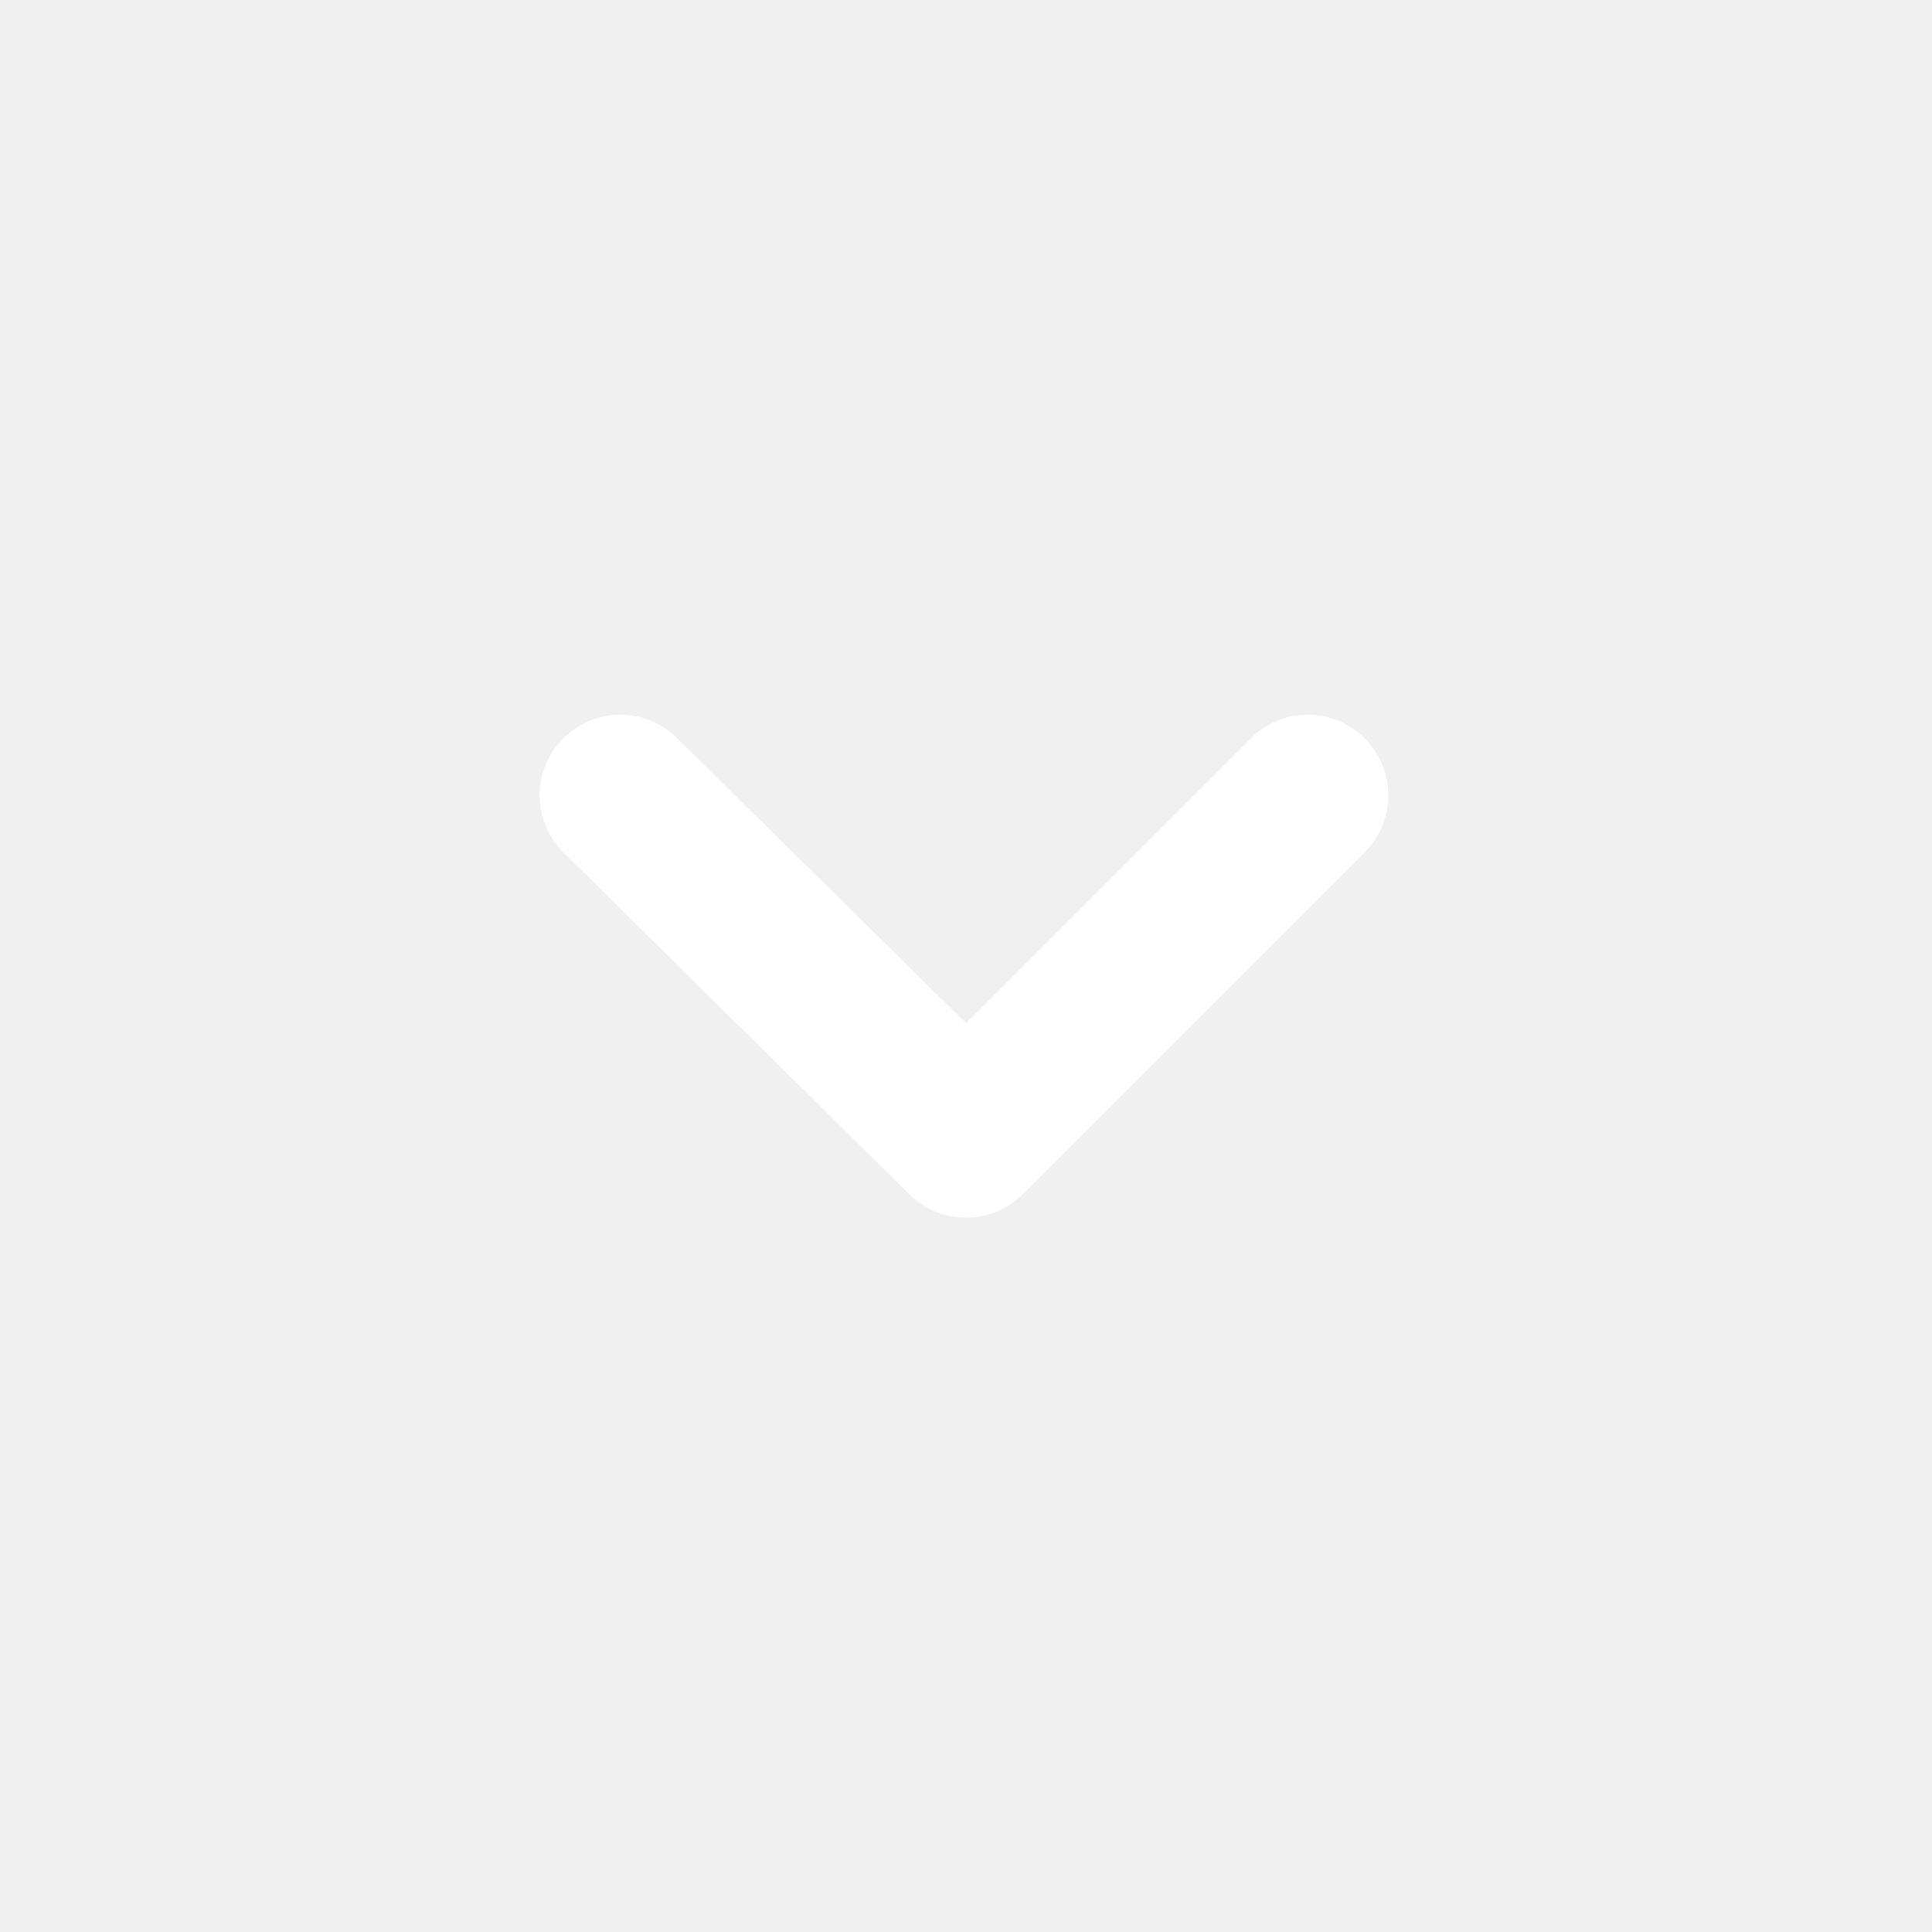
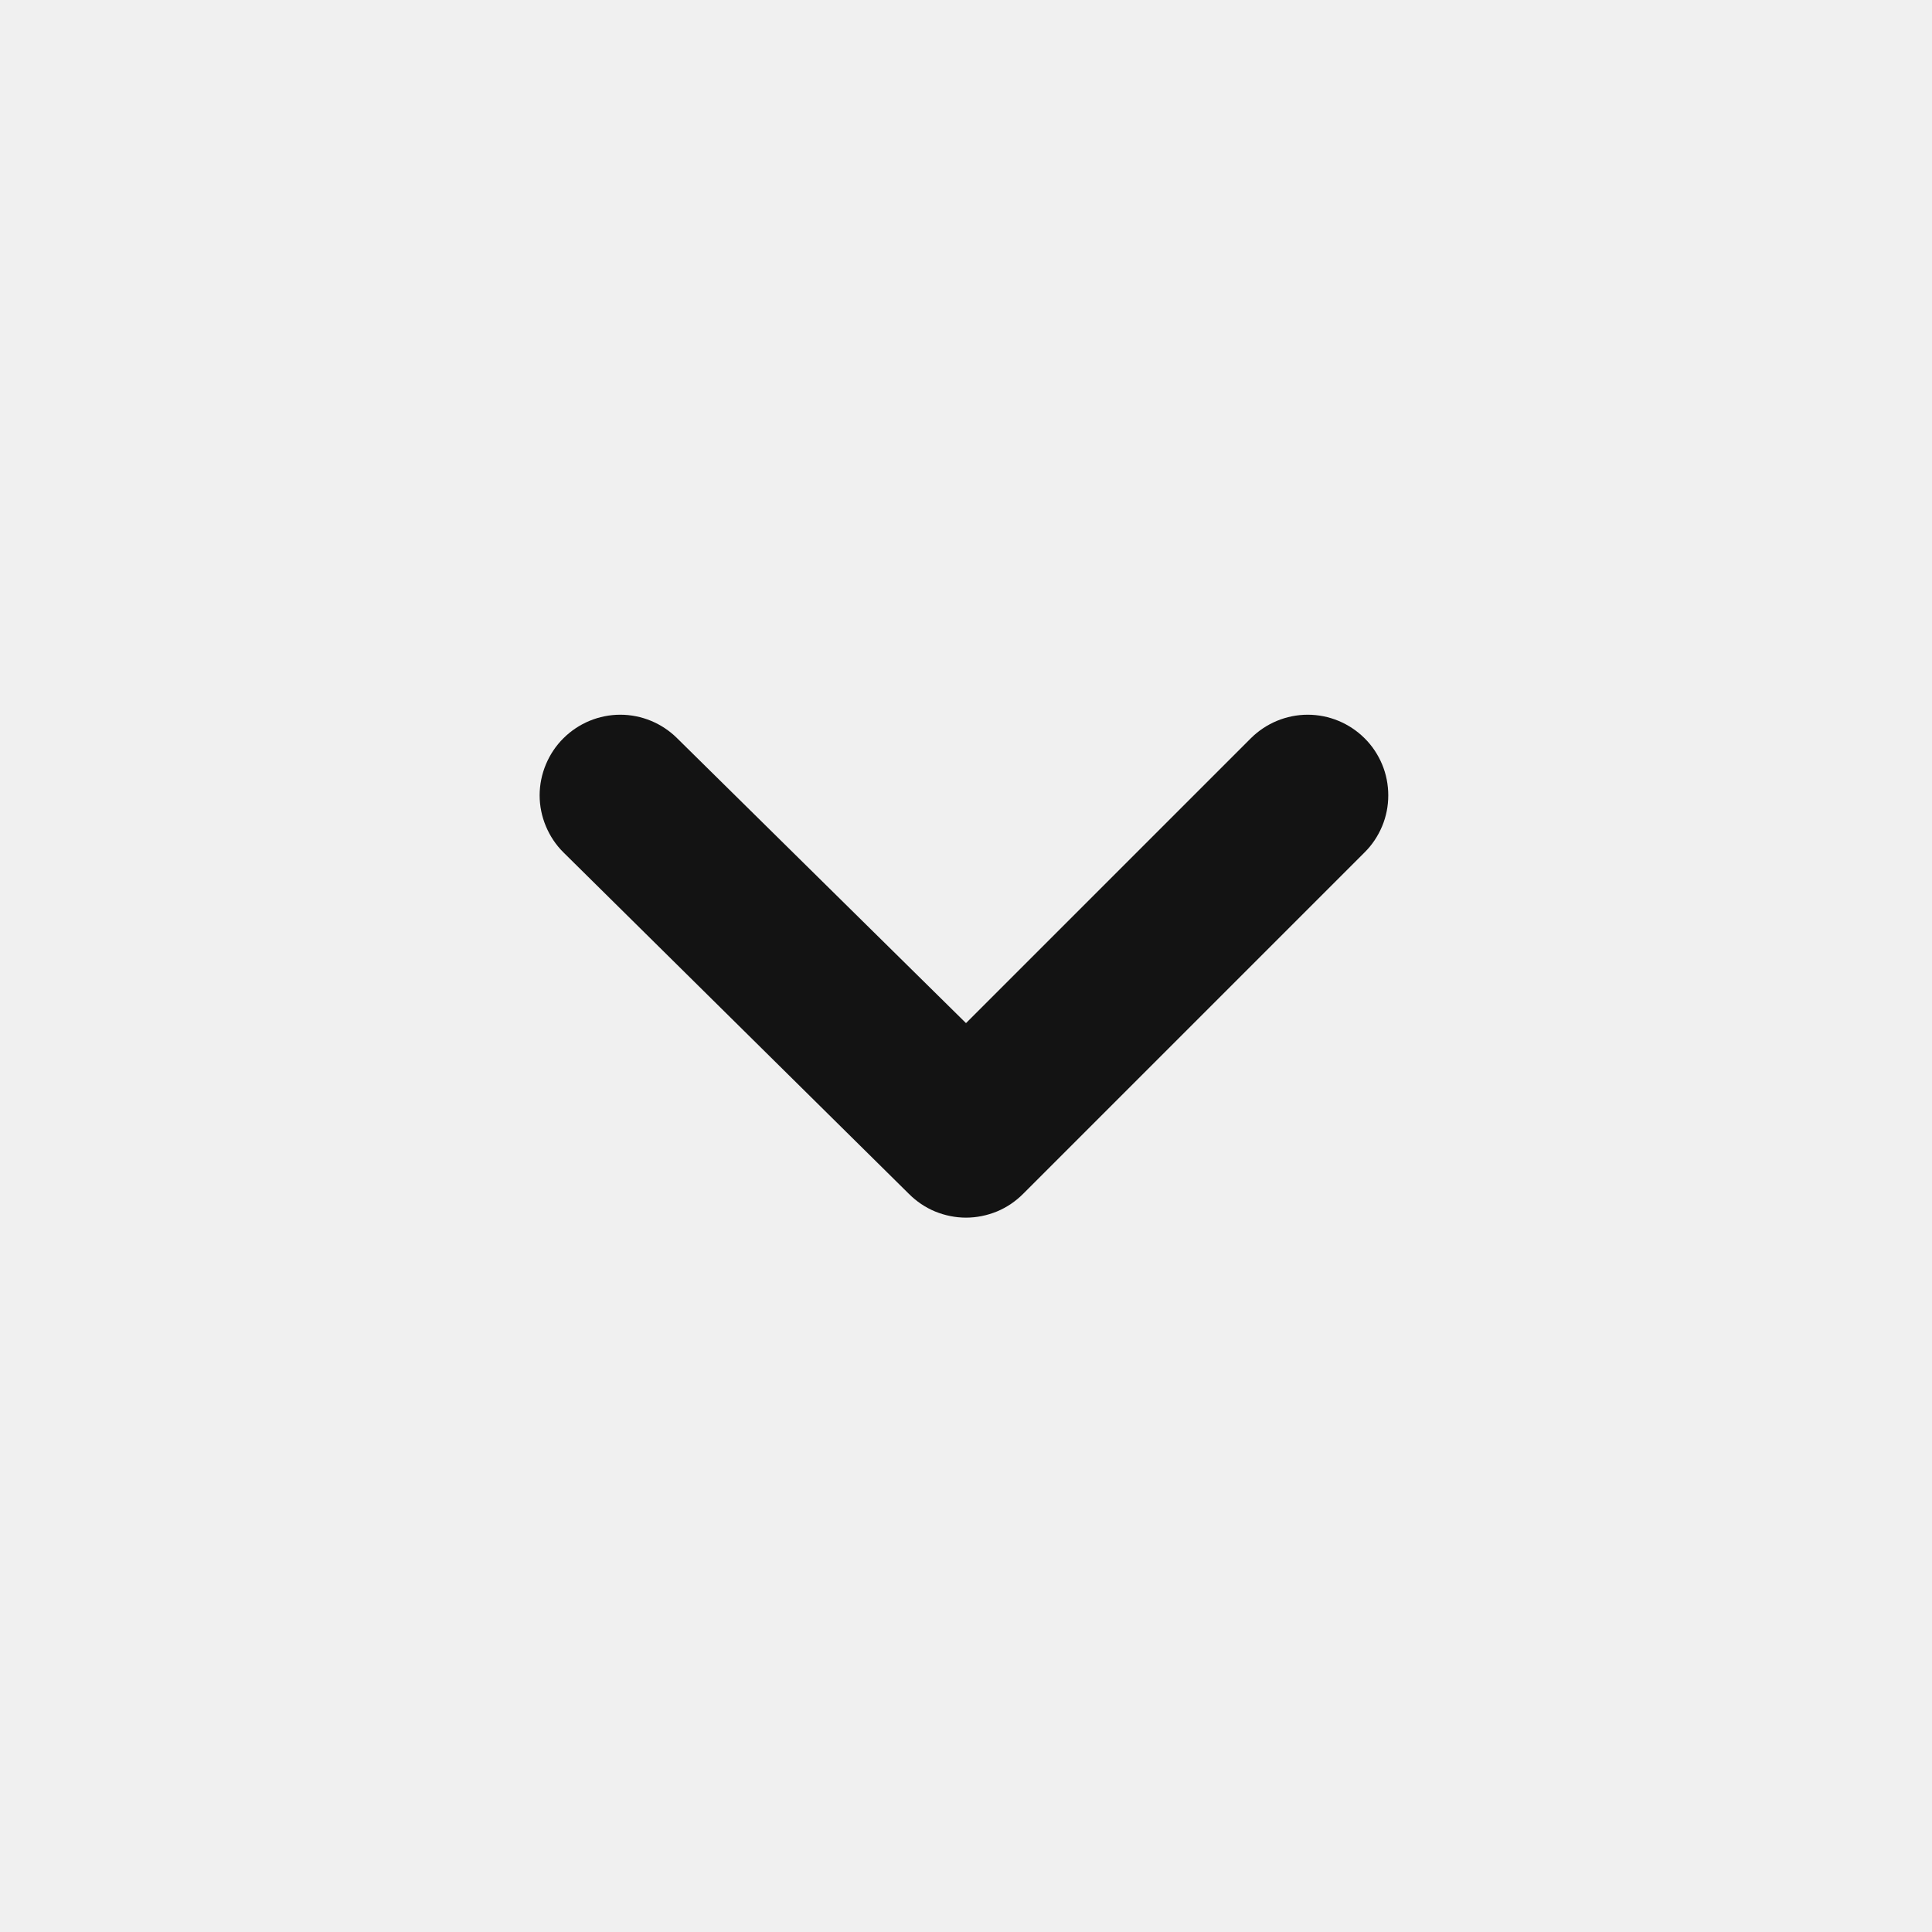
<svg xmlns="http://www.w3.org/2000/svg" width="16" height="16" viewBox="0 0 16 16" fill="none">
-   <path d="M4.667 6.113C4.792 5.989 4.961 5.919 5.137 5.919C5.313 5.919 5.482 5.989 5.607 6.113L8 8.473L10.36 6.113C10.485 5.989 10.654 5.919 10.83 5.919C11.006 5.919 11.175 5.989 11.3 6.113C11.363 6.175 11.412 6.249 11.446 6.33C11.48 6.411 11.497 6.499 11.497 6.587C11.497 6.675 11.48 6.762 11.446 6.843C11.412 6.924 11.363 6.998 11.3 7.06L8.473 9.887C8.411 9.949 8.338 9.999 8.256 10.033C8.175 10.066 8.088 10.084 8 10.084C7.912 10.084 7.825 10.066 7.744 10.033C7.662 9.999 7.589 9.949 7.527 9.887L4.667 7.06C4.604 6.998 4.555 6.924 4.521 6.843C4.487 6.762 4.469 6.675 4.469 6.587C4.469 6.499 4.487 6.411 4.521 6.33C4.555 6.249 4.604 6.175 4.667 6.113Z" fill="white" />
+   <path d="M4.667 6.113C4.792 5.989 4.961 5.919 5.137 5.919C5.313 5.919 5.482 5.989 5.607 6.113L8 8.473L10.36 6.113C10.485 5.989 10.654 5.919 10.83 5.919C11.006 5.919 11.175 5.989 11.3 6.113C11.363 6.175 11.412 6.249 11.446 6.33C11.48 6.411 11.497 6.499 11.497 6.587C11.497 6.675 11.48 6.762 11.446 6.843C11.412 6.924 11.363 6.998 11.3 7.06L8.473 9.887C8.411 9.949 8.338 9.999 8.256 10.033C8.175 10.066 8.088 10.084 8 10.084C7.912 10.084 7.825 10.066 7.744 10.033C7.662 9.999 7.589 9.949 7.527 9.887L4.667 7.06C4.604 6.998 4.555 6.924 4.521 6.843C4.487 6.762 4.469 6.675 4.469 6.587C4.469 6.499 4.487 6.411 4.521 6.33C4.555 6.249 4.604 6.175 4.667 6.113Z" fill="#131313" />
</svg>
